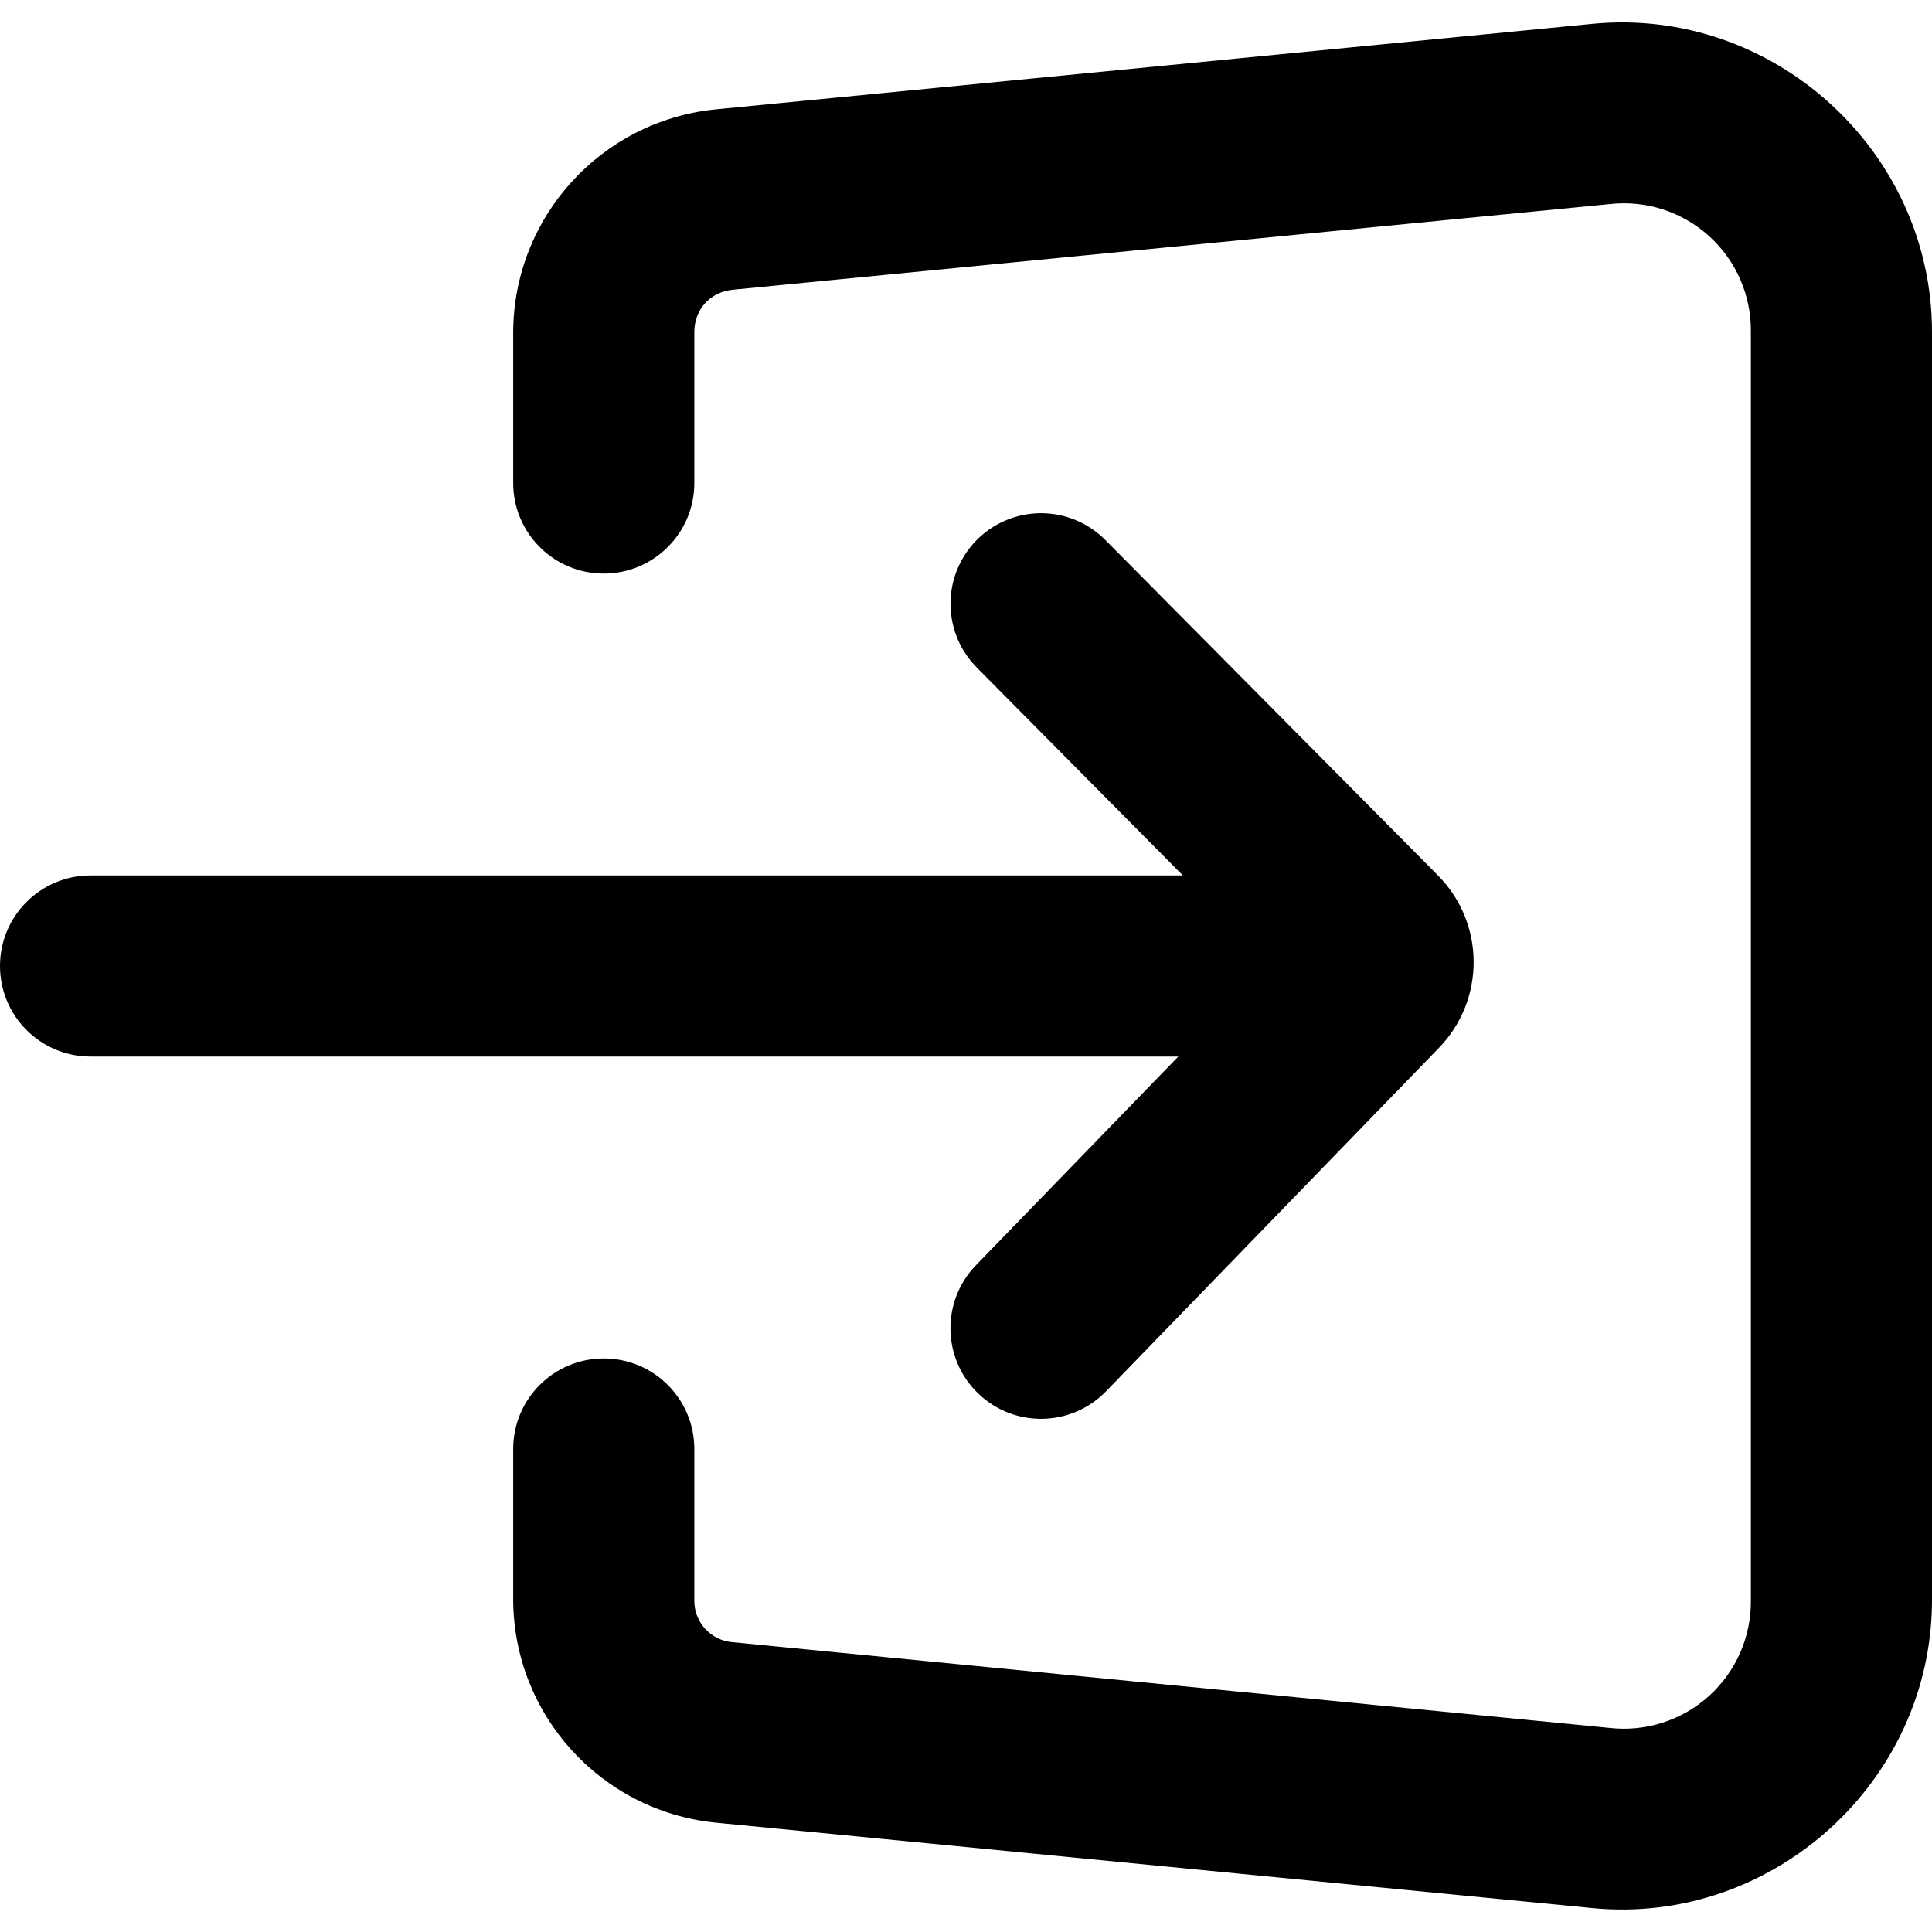
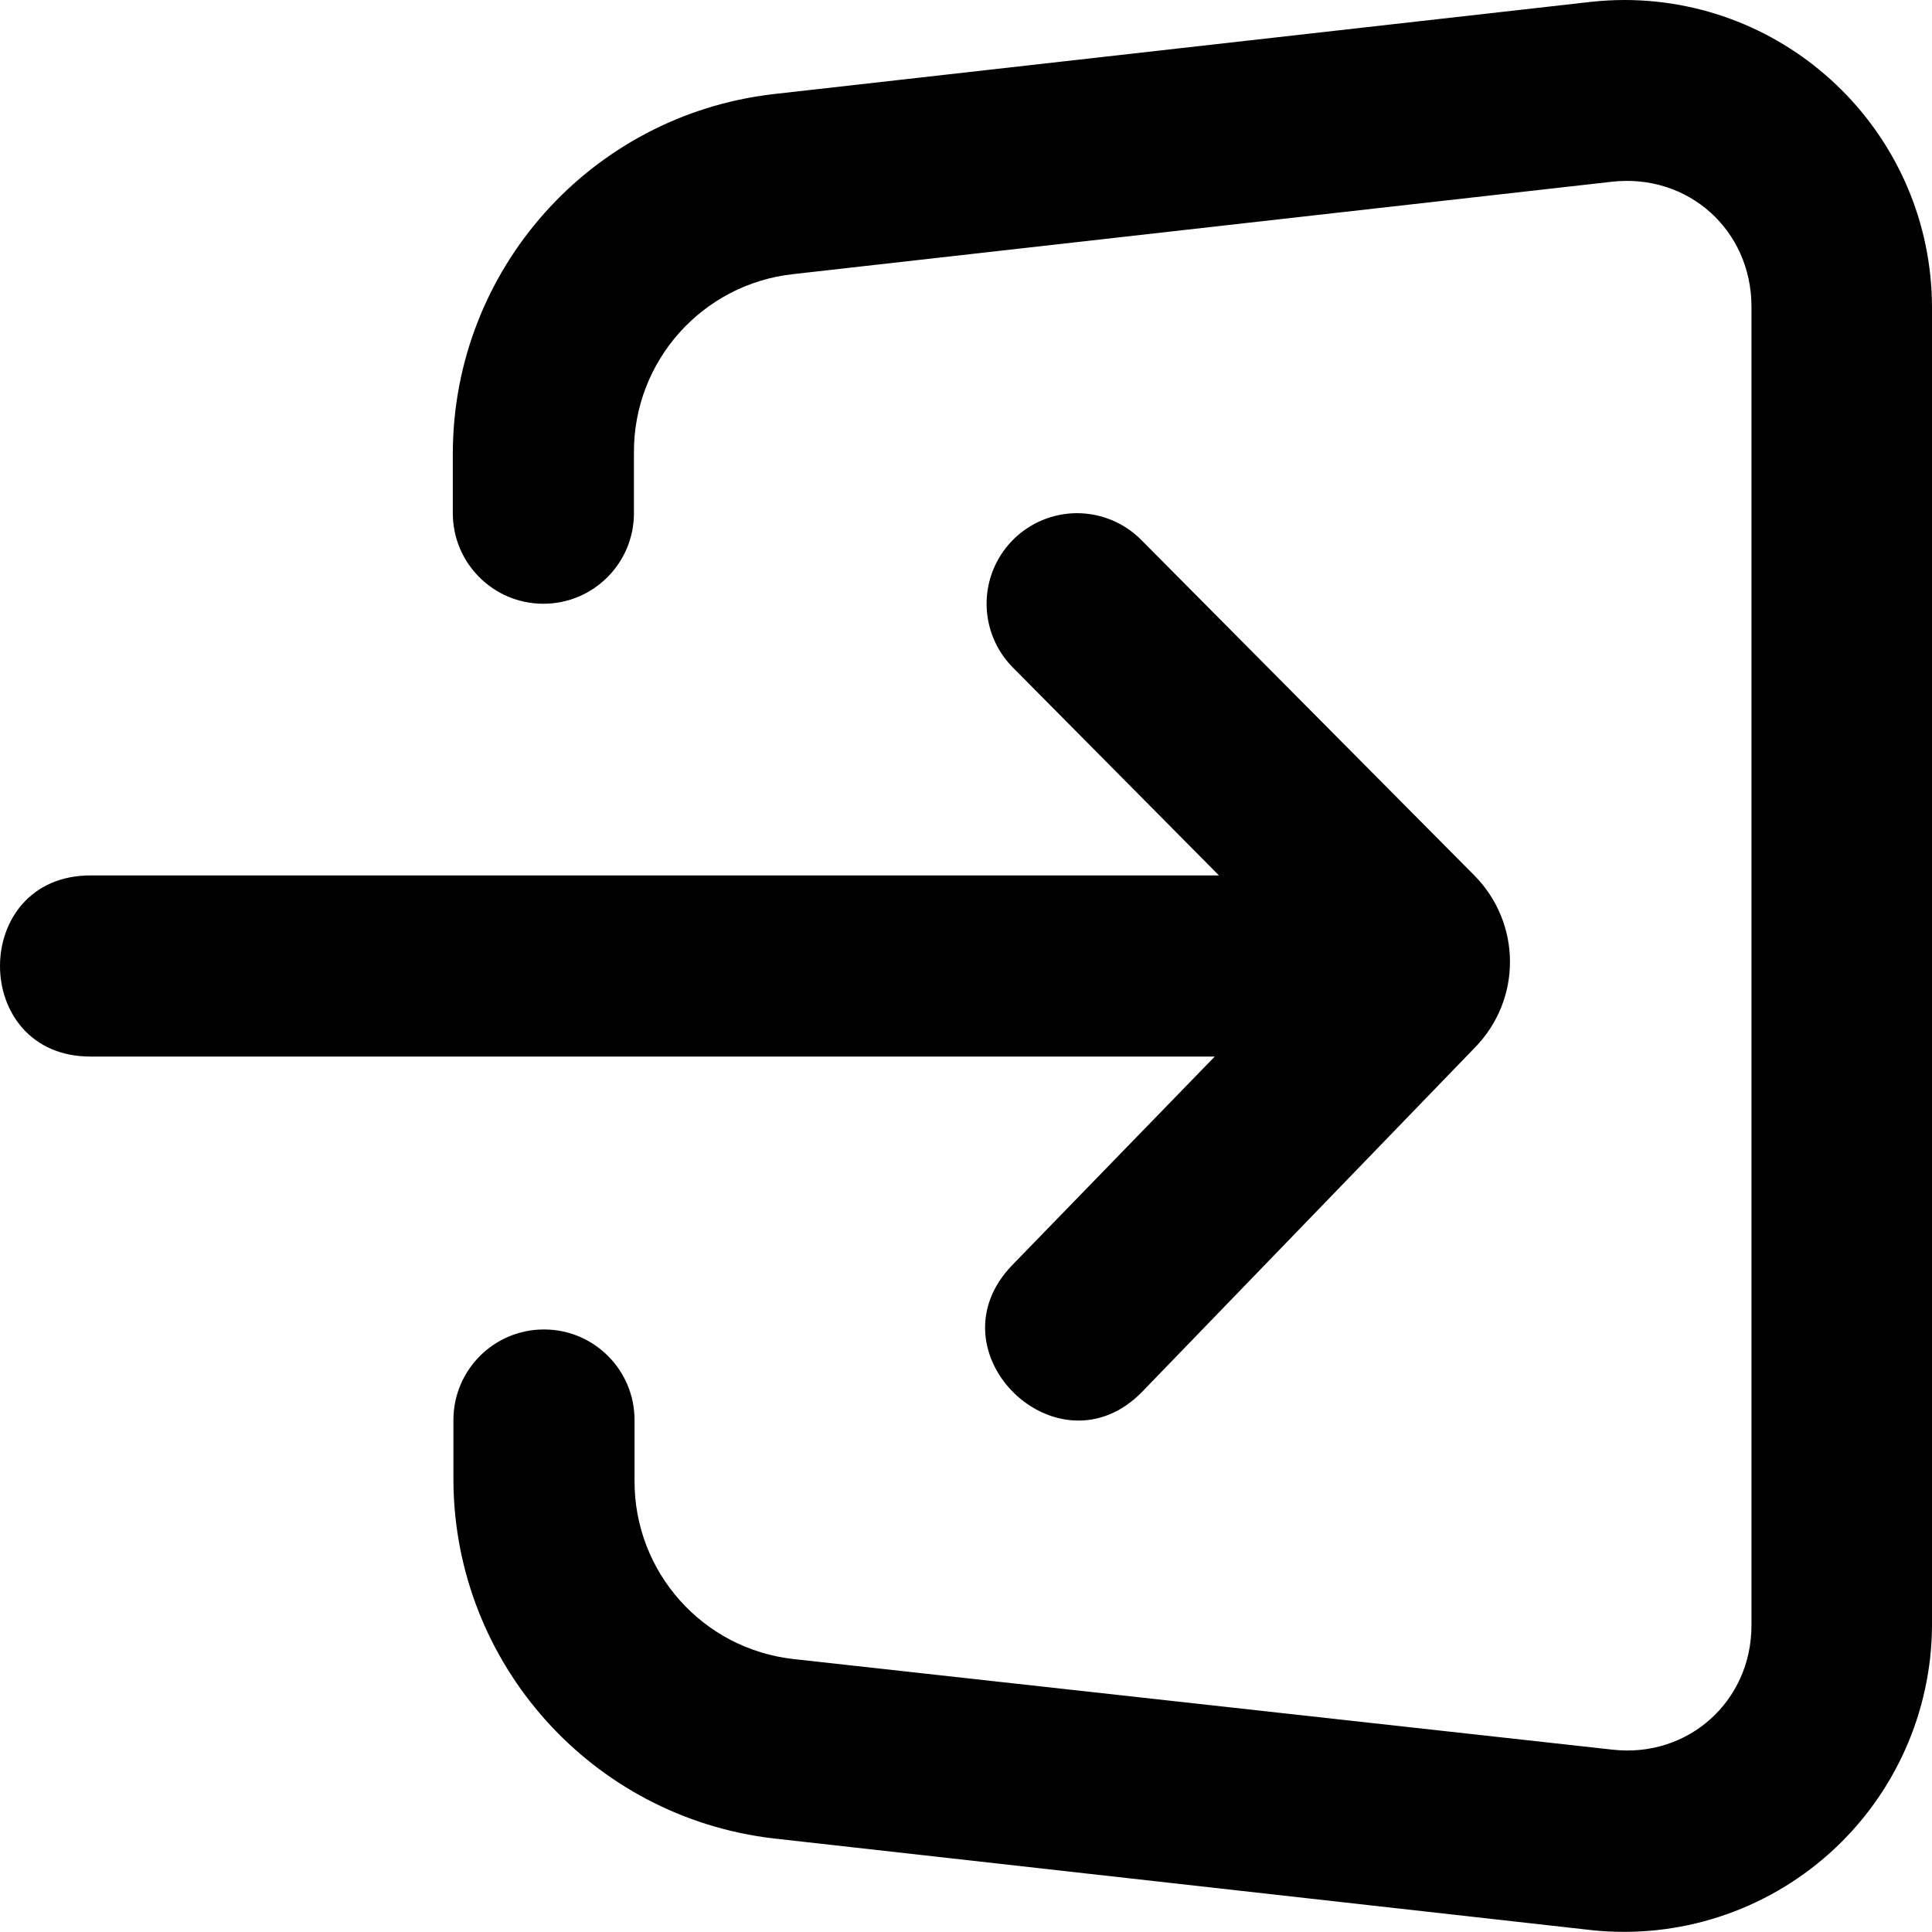
<svg xmlns="http://www.w3.org/2000/svg" xml:space="preserve" viewBox="0 0 32 32">
-   <path d="M17.249 8.5a1.5 1.5 0 0 0-1.07 2.557l3.413 3.443H1.5a1.5 1.5 0 0 0 0 3h18.016l-3.35 3.455a1.5 1.5 0 1 0 2.153 2.09l5.514-5.689a2.04 2.04 0 0 0-.016-2.856l-5.51-5.557A1.5 1.5 0 0 0 17.25 8.5ZM26.373.395 11.846 1.812A3.725 3.725 0 0 0 8.5 5.5V8A1.5 1.5 0 0 0 10 9.5 1.5 1.5 0 0 0 11.5 8V5.5c0-.376.263-.665.637-.701L26.664 3.38A2.103 2.103 0 0 1 29 5.5v21a2.103 2.103 0 0 1-2.336 2.12L12.137 27.2a.687.687 0 0 1-.637-.701V24a1.5 1.5 0 0 0-1.5-1.5A1.5 1.5 0 0 0 8.5 24v2.5a3.725 3.725 0 0 0 3.346 3.688l14.527 1.416C29.364 31.895 32 29.505 32 26.5v-21C32 2.495 29.364.103 26.373.395Z" color="#000" style="-inkscape-stroke:none" />
+   <path d="M26.91 0c-.18 0-.37.01-.55.03L12.8 1.56A6 6 0 0 0 7.5 7.5v1a1.5 1.5 0 1 0 3 0v-1a2.96 2.96 0 0 1 2.64-2.96L26.7 3.01c1.26-.14 2.31.8 2.31 2.07v21.84c0 1.26-1.05 2.2-2.3 2.06l-13.56-1.5a2.96 2.96 0 0 1-2.64-2.96v-1a1.5 1.5 0 1 0-3 0v1a6 6 0 0 0 5.3 5.93l13.56 1.52A5.1 5.1 0 0 0 32 26.92V5.08A5.1 5.1 0 0 0 26.91 0Zm-9.06 8.5a1.5 1.5 0 0 0-1.07 2.56l3.41 3.44H1.5c-2 0-2 3 0 3h18.62l-3.35 3.45c-1.4 1.44.76 3.53 2.15 2.1l5.51-5.7c.78-.8.77-2.06-.01-2.85L18.9 8.94a1.5 1.5 0 0 0-1.06-.44Z" style="-inkscape-stroke:none" />
</svg>
